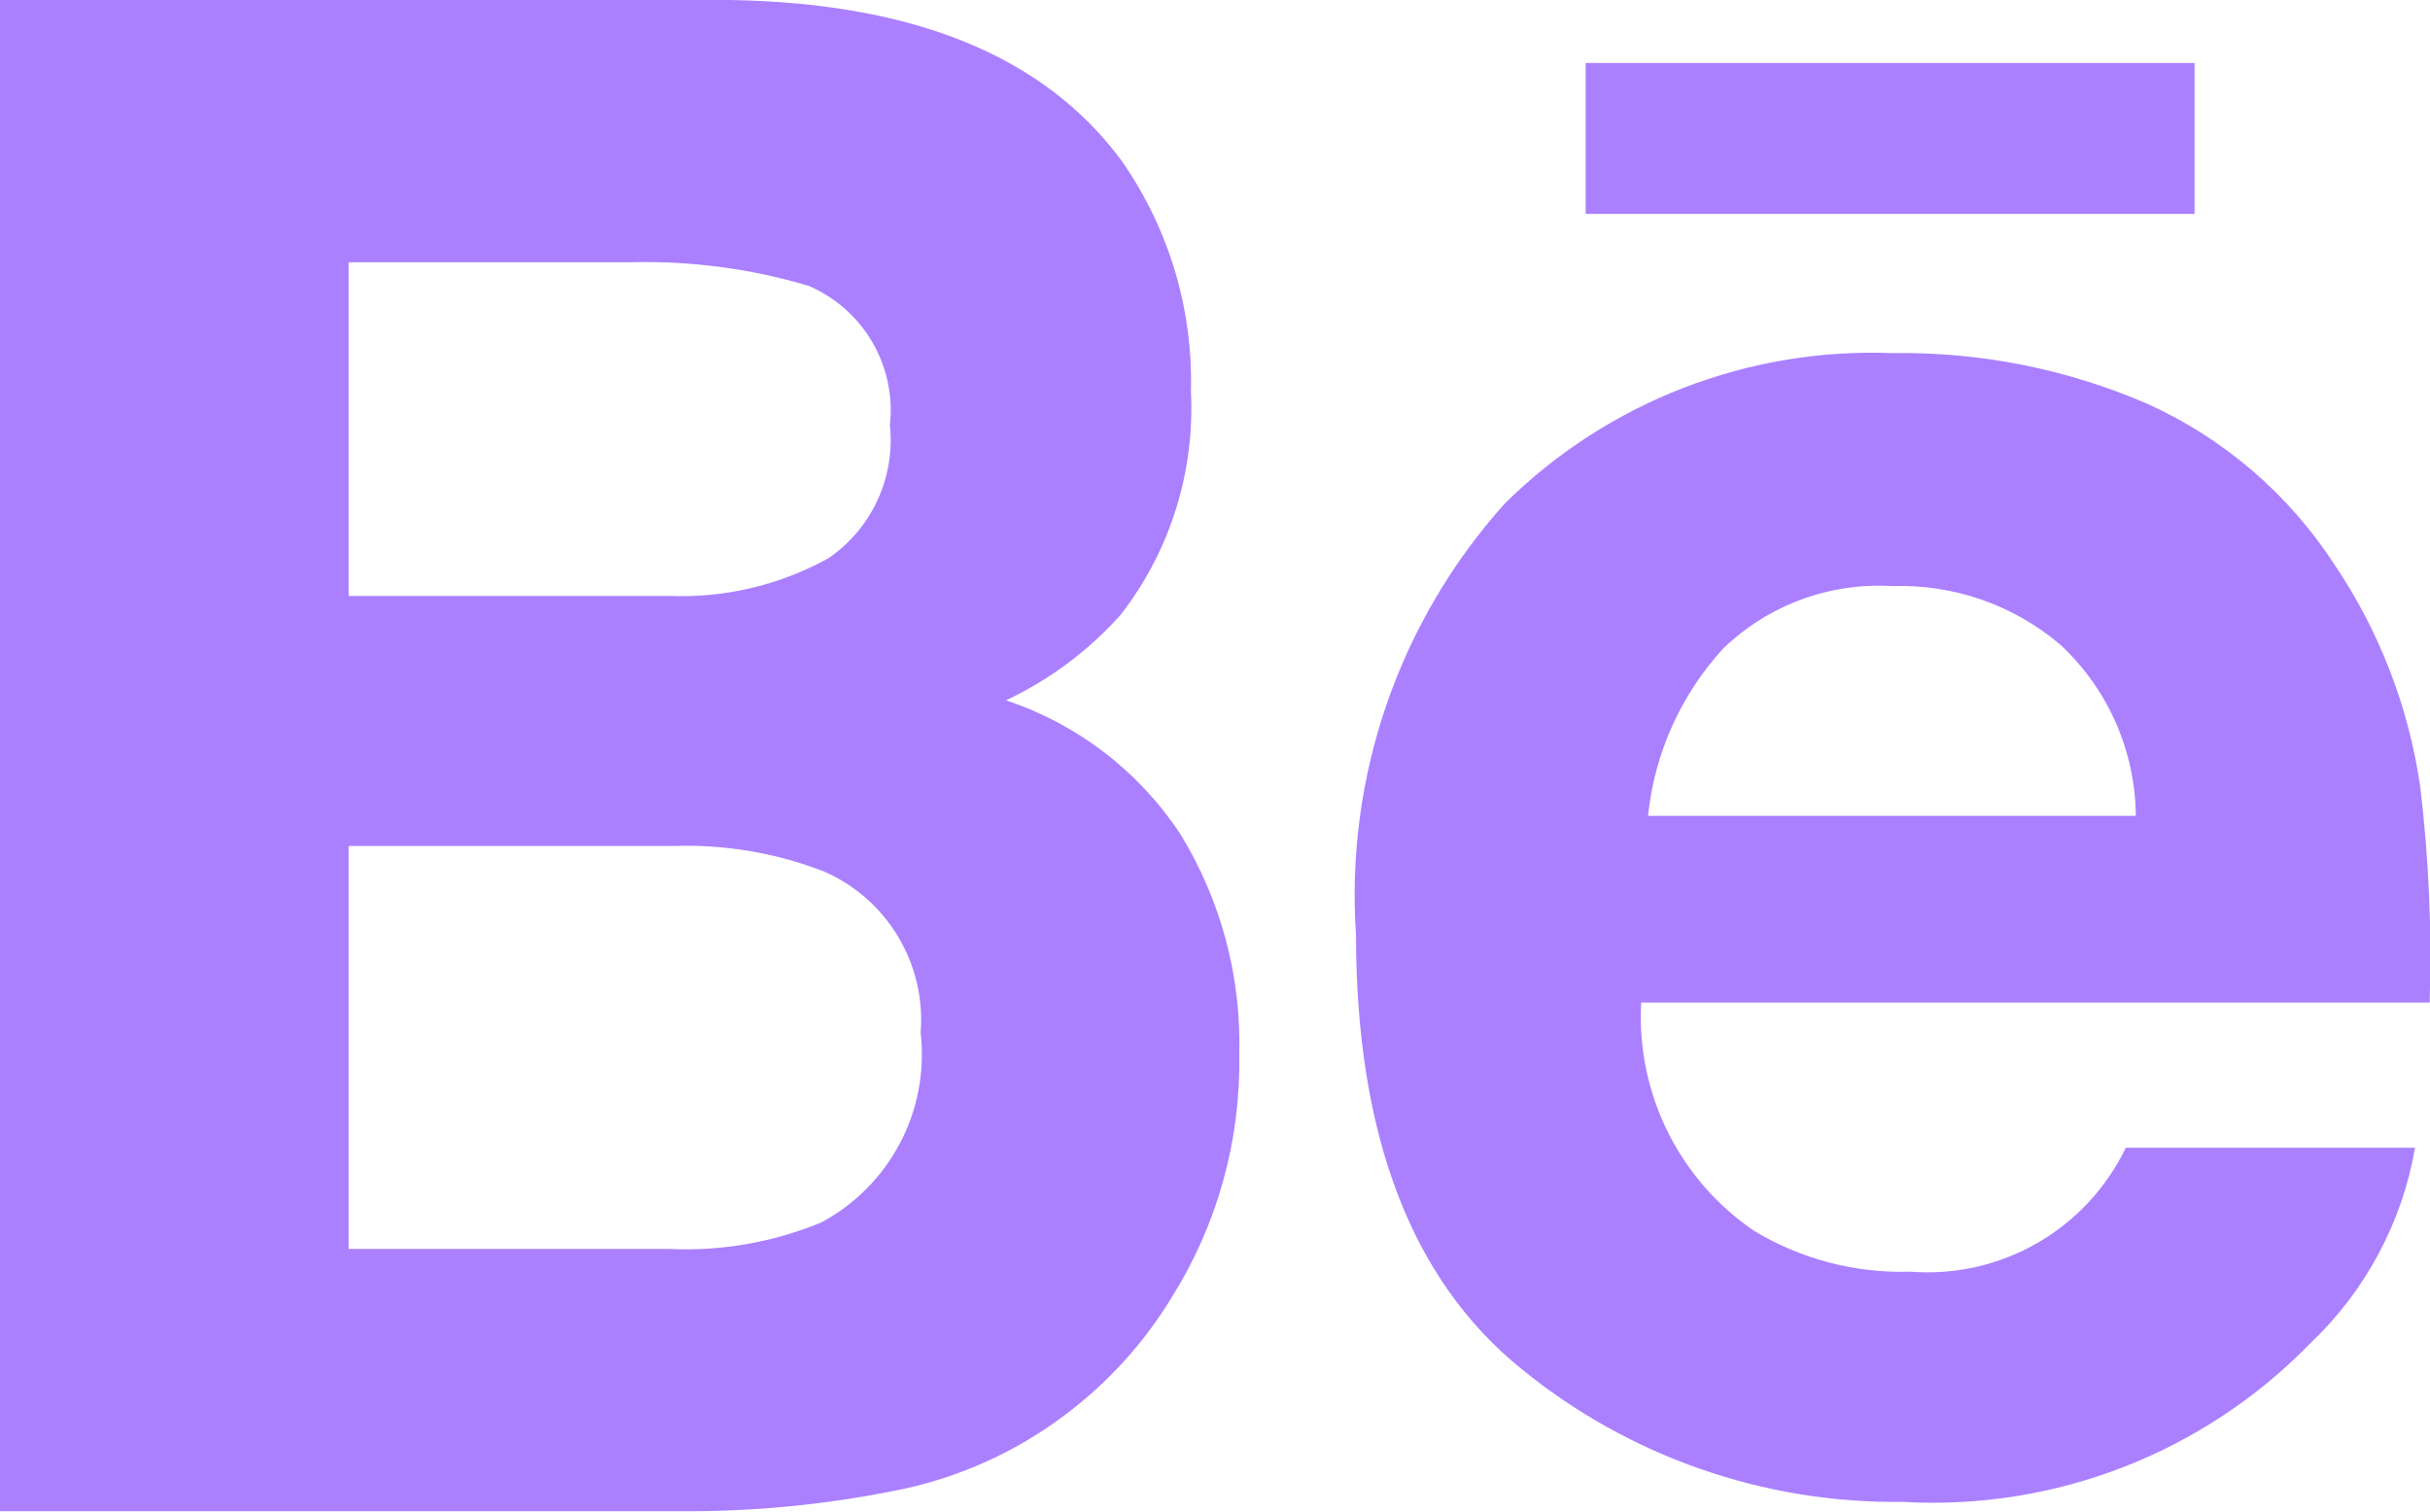
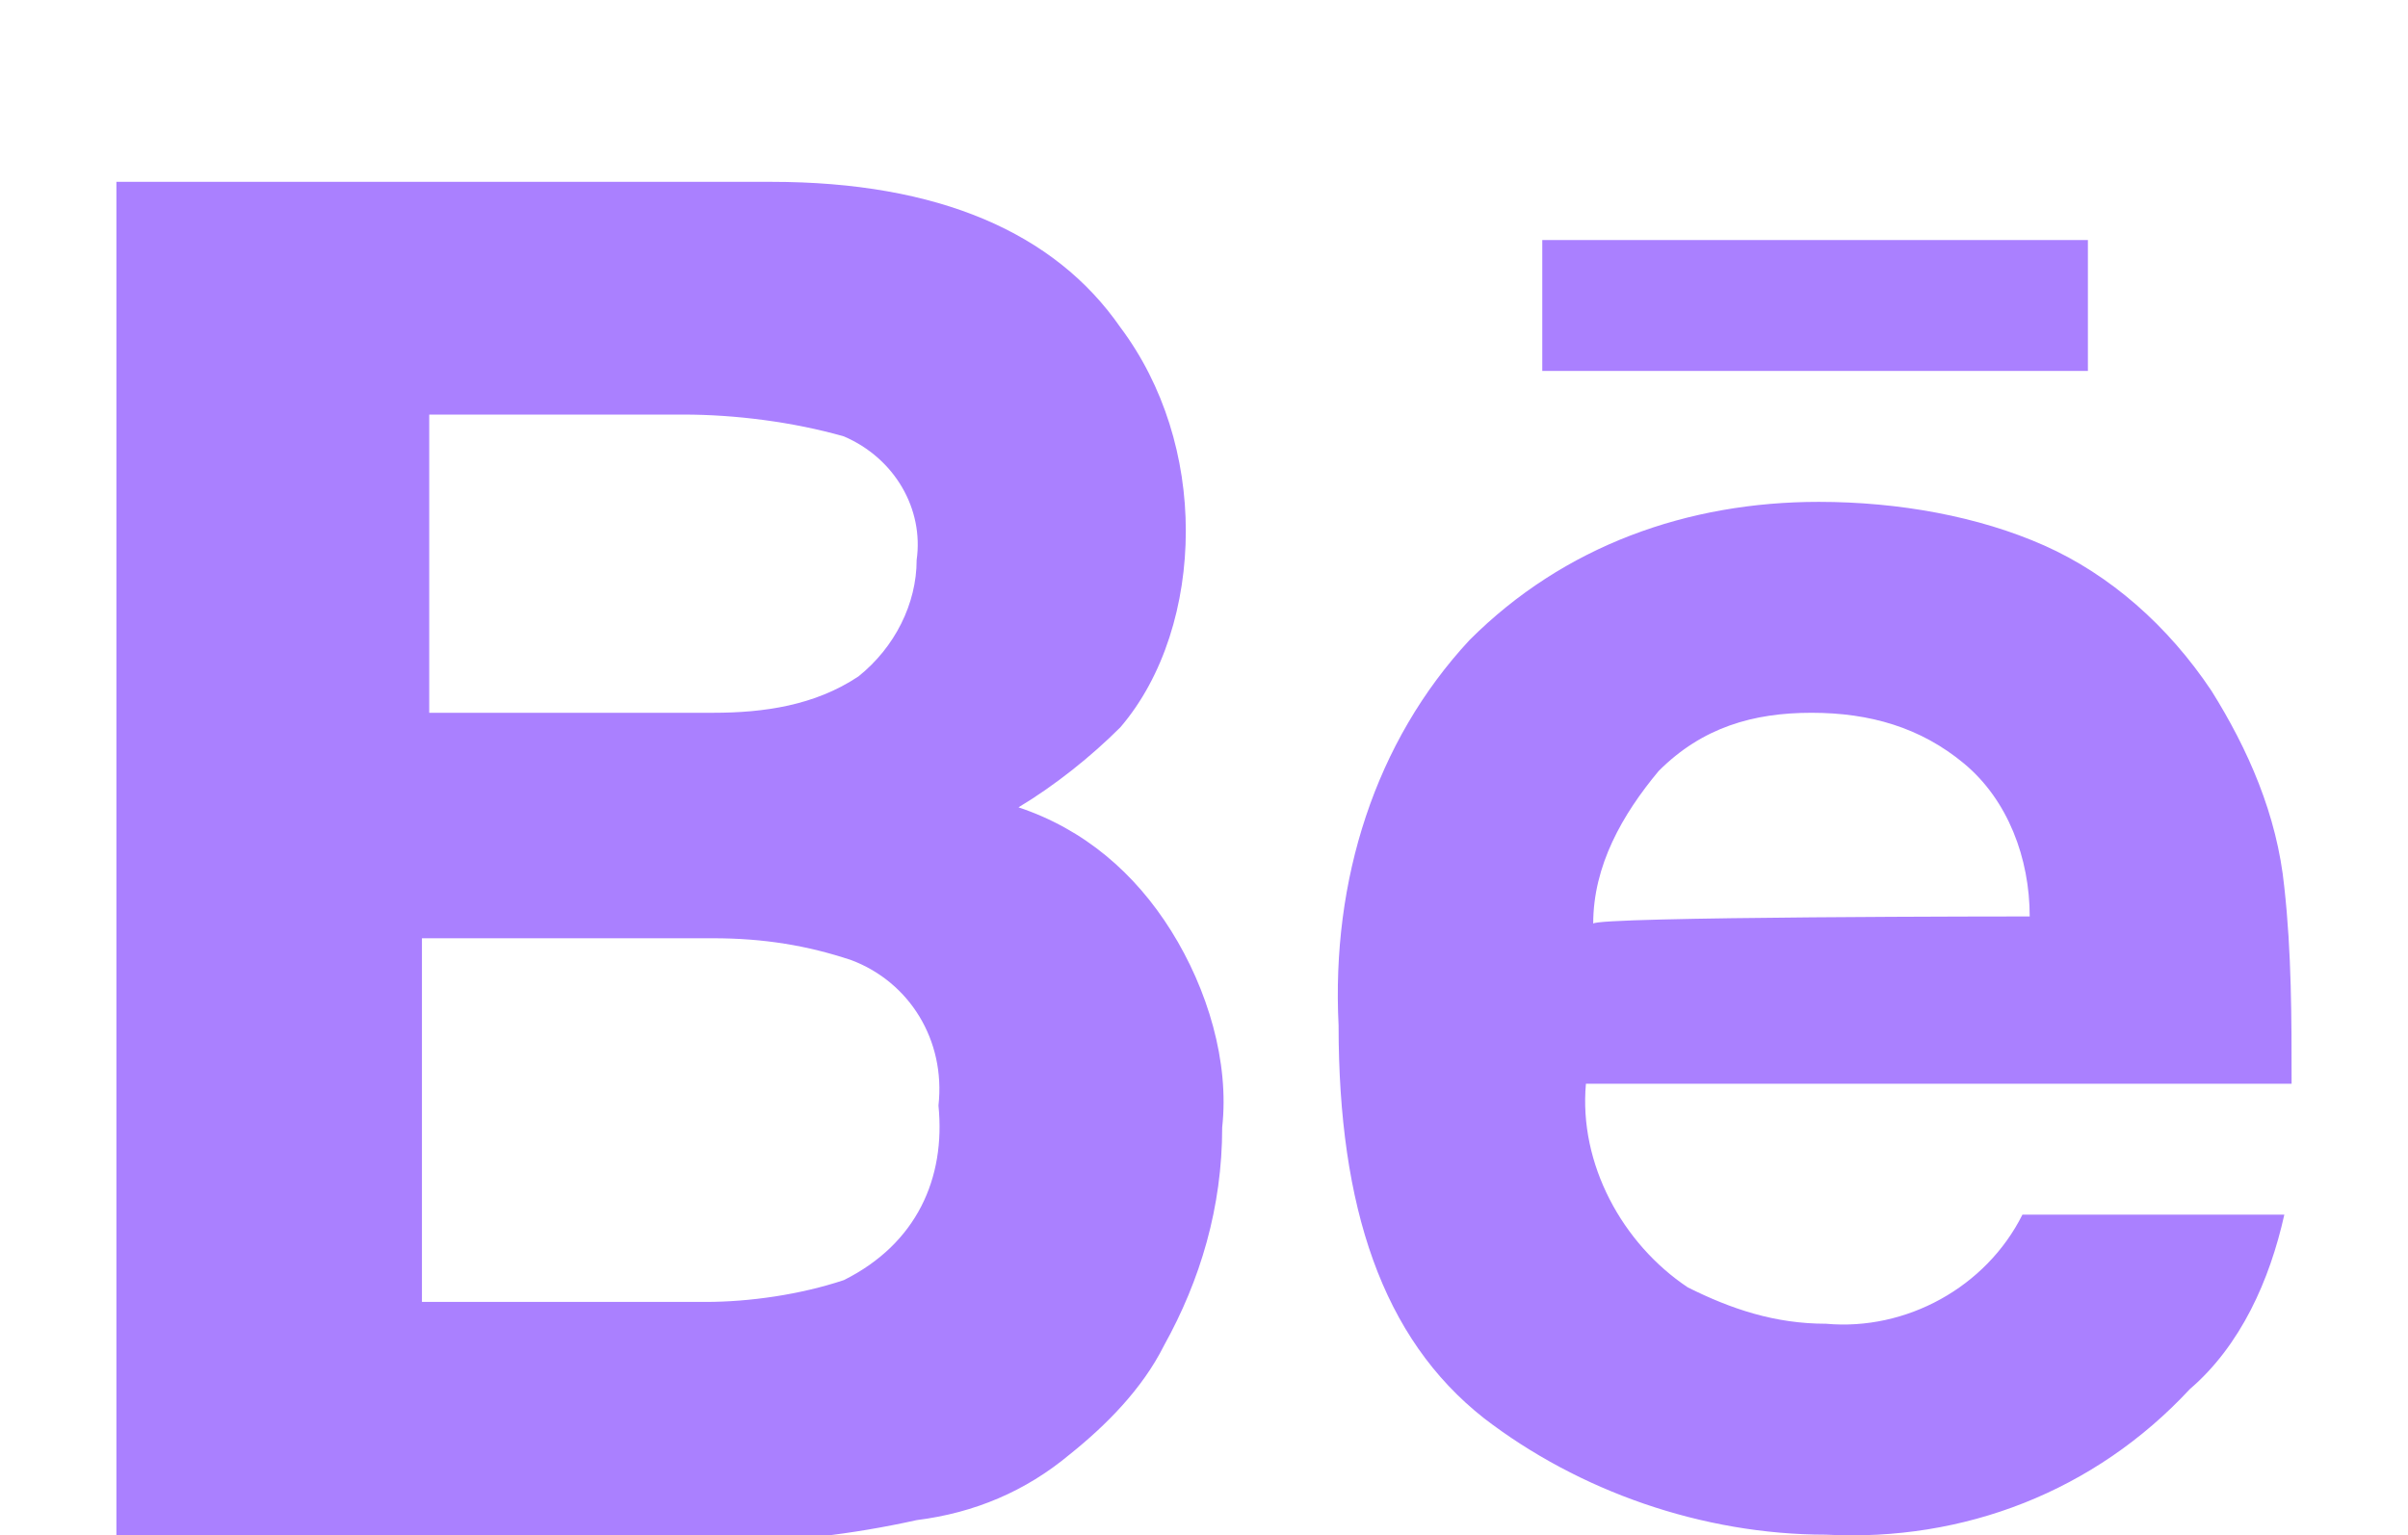
- <svg xmlns="http://www.w3.org/2000/svg" width="32.198" height="20.034" viewBox="0 0 32.198 20.034">
-   <defs>
-     <style>.a{fill:#aa80ff;}</style>
-   </defs>
-   <path class="a" d="M29.077,84.082H21.01v-2h8.068v2ZM15.639,92.3a5.3,5.3,0,0,1,.781,2.935,5.844,5.844,0,0,1-.89,3.2A5.543,5.543,0,0,1,14.112,100a5.477,5.477,0,0,1-2.261,1.006,13.979,13.979,0,0,1-2.829.271H0V81.247H9.675c2.439.04,4.168.746,5.189,2.134a5.1,5.1,0,0,1,.916,3.059,4.459,4.459,0,0,1-.926,2.949,4.723,4.723,0,0,1-1.525,1.14A4.448,4.448,0,0,1,15.639,92.3ZM4.62,89.145H8.86a4.017,4.017,0,0,0,2.118-.5,1.894,1.894,0,0,0,.813-1.761,1.793,1.793,0,0,0-1.076-1.848,7.568,7.568,0,0,0-2.365-.313H4.62Zm7.578,5.8A2.148,2.148,0,0,0,10.924,92.8a5.02,5.02,0,0,0-2-.34H4.62V97.8H8.854a4.7,4.7,0,0,0,2.029-.351A2.526,2.526,0,0,0,12.2,94.948Zm19.872-3.259a18.845,18.845,0,0,1,.124,2.849H21.746a3.43,3.43,0,0,0,1.5,3.028,3.778,3.778,0,0,0,2.068.539,2.914,2.914,0,0,0,2.853-1.643H32a4.664,4.664,0,0,1-1.39,2.594,6.971,6.971,0,0,1-5.4,2.1,7.833,7.833,0,0,1-5.055-1.766q-2.185-1.77-2.188-5.749a7.77,7.77,0,0,1,1.975-5.721,6.921,6.921,0,0,1,5.134-1.99,8.182,8.182,0,0,1,3.375.671,5.812,5.812,0,0,1,2.477,2.125A7.083,7.083,0,0,1,32.071,91.689Zm-3.77.374a3.134,3.134,0,0,0-1-2.268,3.27,3.27,0,0,0-2.224-.777,2.975,2.975,0,0,0-2.239.823,3.868,3.868,0,0,0-1,2.222H28.3Z" transform="translate(0 -81.247)" />
+ <svg xmlns="http://www.w3.org/2000/svg" viewBox="0 0 33.1 21.1">
+   <path d="M28.7 5.1h-7.5V3.3h7.5v1.8zm-12.6 7.7c.5.8.8 1.8.7 2.7 0 1.1-.3 2.1-.8 3-.3.6-.8 1.1-1.3 1.5-.6.5-1.3.8-2.1.9-.9.2-1.8.3-2.6.3H1.6V2.5h9c2.3 0 3.9.7 4.8 2 .6.8.9 1.8.9 2.8 0 1-.3 2-.9 2.7-.4.4-.9.8-1.4 1.1.9.3 1.6.9 2.1 1.7zm-10.2-3h3.9c.7 0 1.4-.1 2-.5.5-.4.8-1 .8-1.6.1-.7-.3-1.4-1-1.7-.7-.2-1.5-.3-2.2-.3H5.9v4.1zm7 5.4c.1-.9-.4-1.7-1.2-2-.6-.2-1.2-.3-1.9-.3h-4v5h3.9c.6 0 1.3-.1 1.9-.3 1-.5 1.4-1.4 1.3-2.4zm18.5-3c.1.9.1 1.8.1 2.7h-9.7c-.1 1.1.5 2.2 1.4 2.8.6.3 1.2.5 1.9.5 1.1.1 2.2-.5 2.7-1.5h3.6c-.2.9-.6 1.8-1.3 2.4-1.3 1.4-3.1 2.1-5 2-1.7 0-3.4-.6-4.7-1.6-1.4-1.1-2-2.9-2-5.4-.1-2 .5-3.9 1.8-5.3 1.3-1.3 3-1.9 4.8-1.9 1.1 0 2.2.2 3.1.6.9.4 1.7 1.1 2.3 2 .5.8.9 1.7 1 2.7zm-3.5.4c0-.8-.3-1.6-.9-2.1-.6-.5-1.3-.7-2.1-.7s-1.5.2-2.1.8c-.5.6-.9 1.3-.9 2.1 0-.1 6-.1 6-.1z" fill="#aa80ff" />
</svg>
